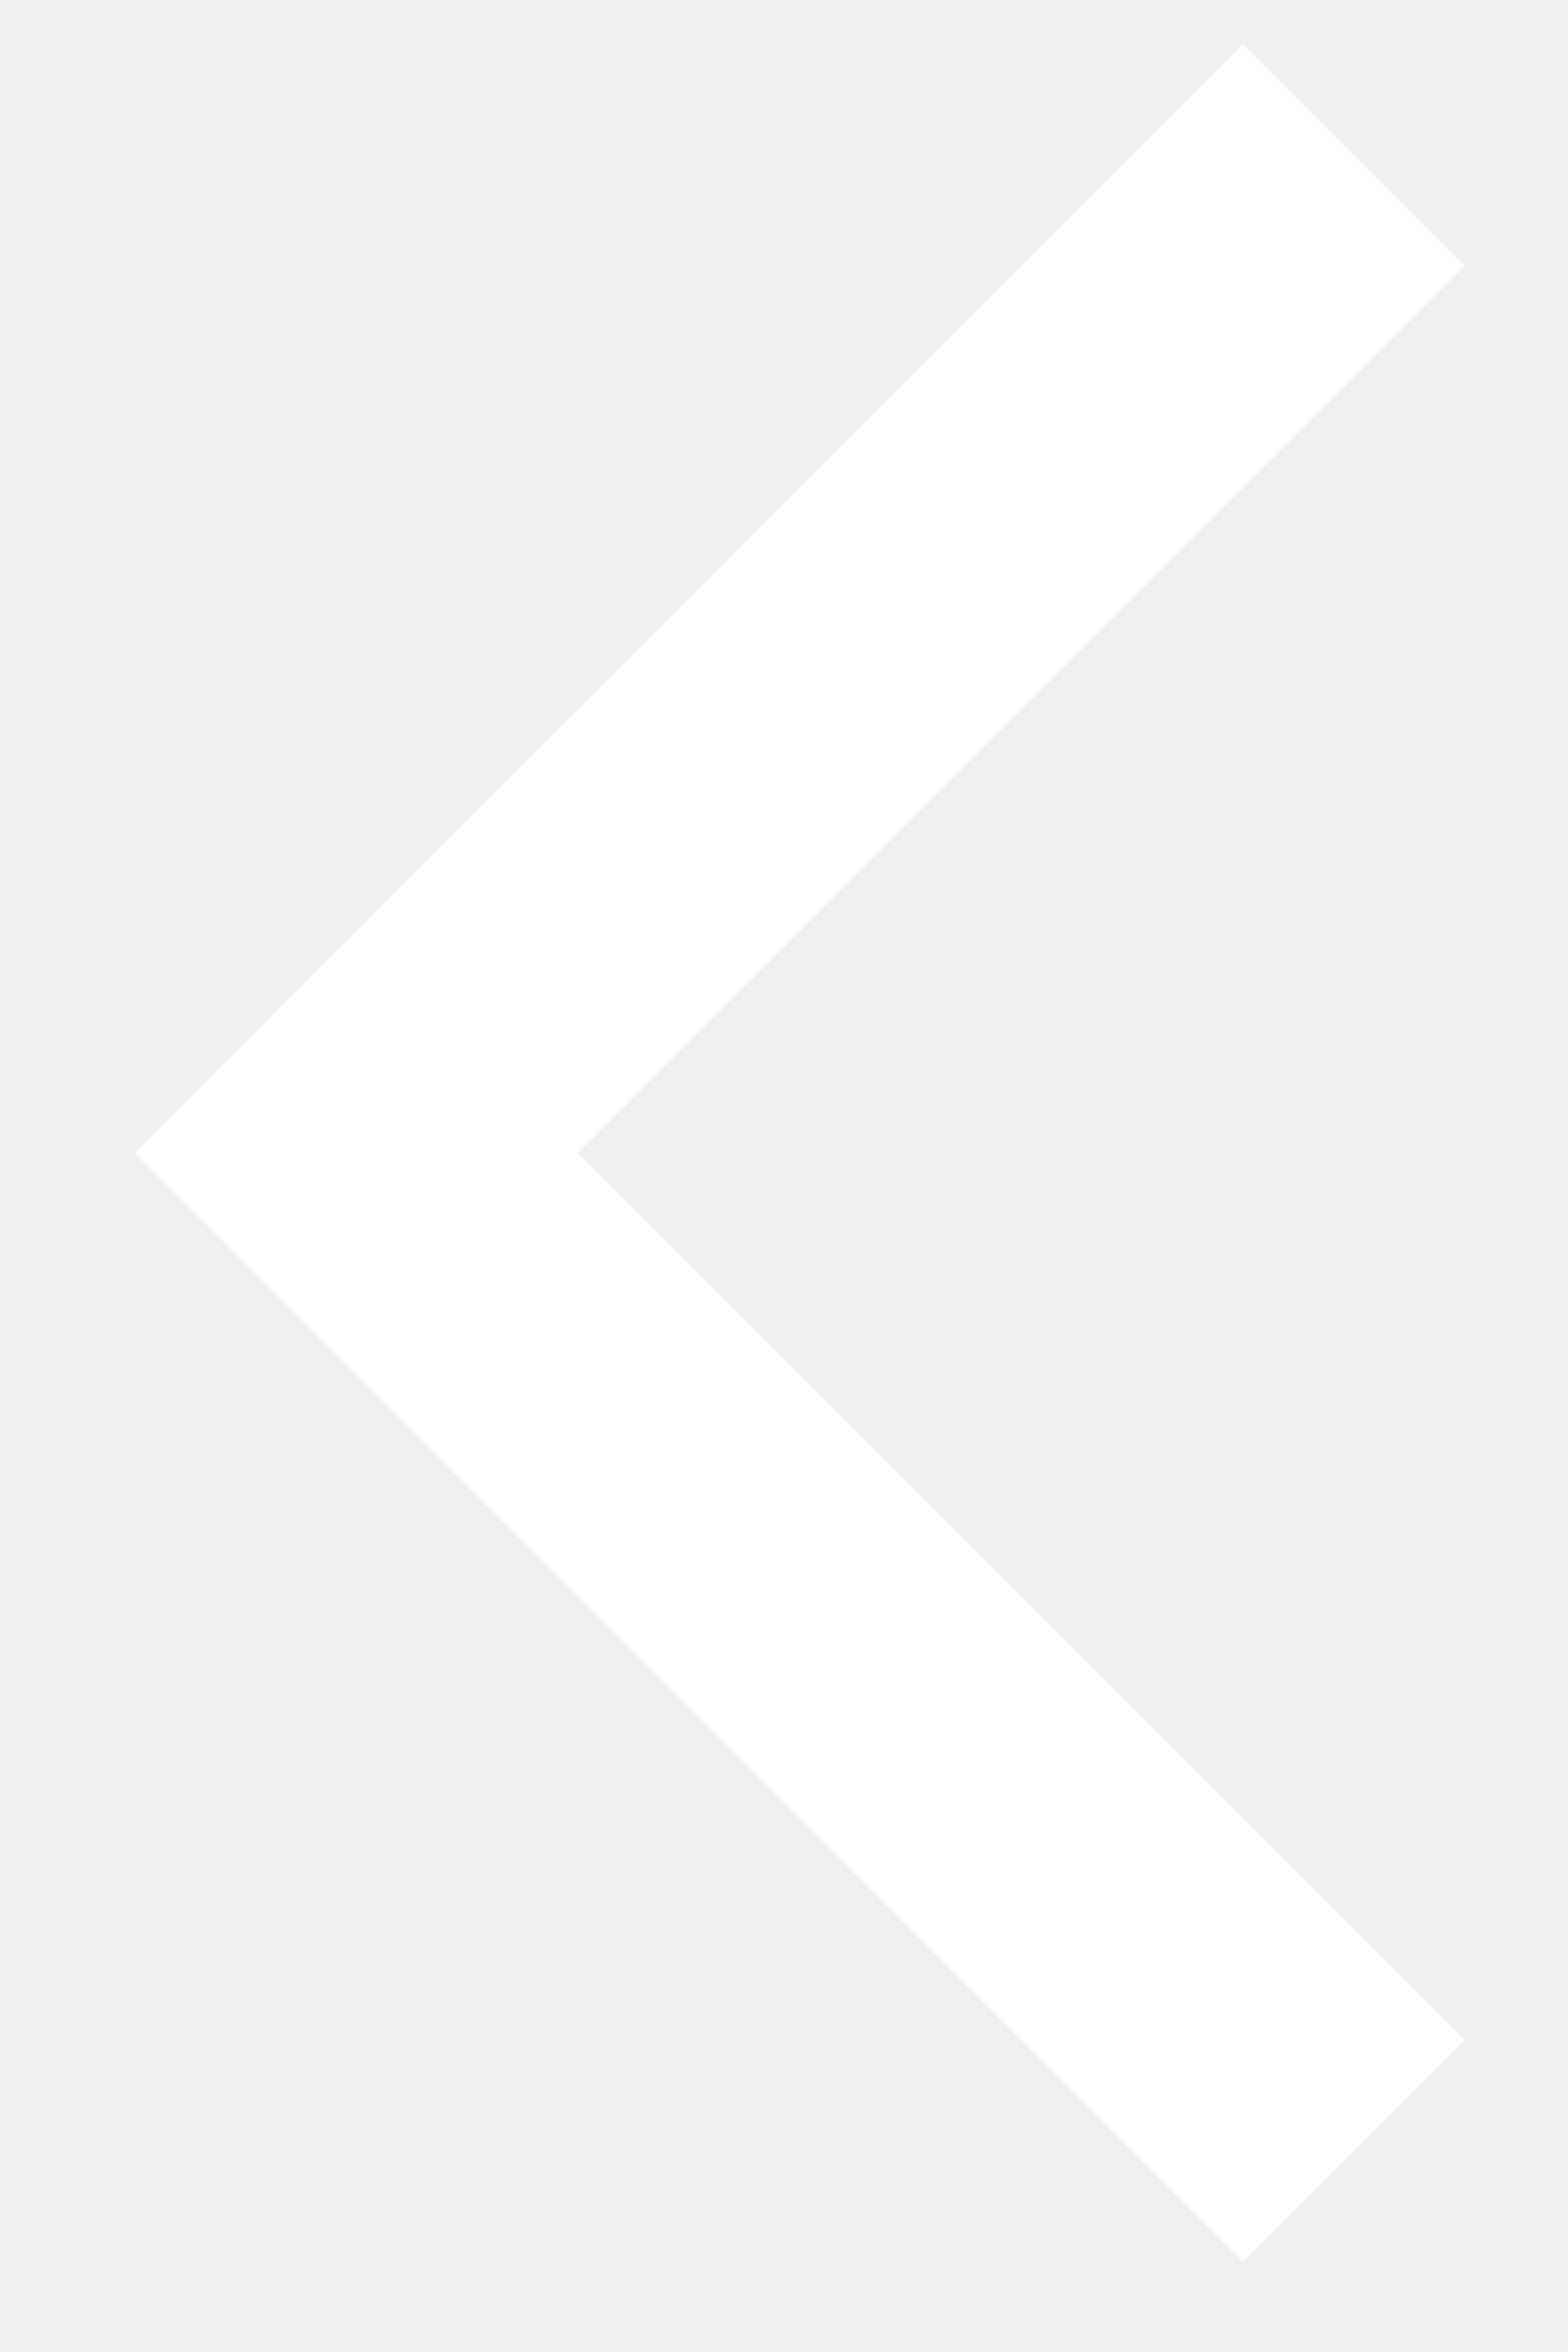
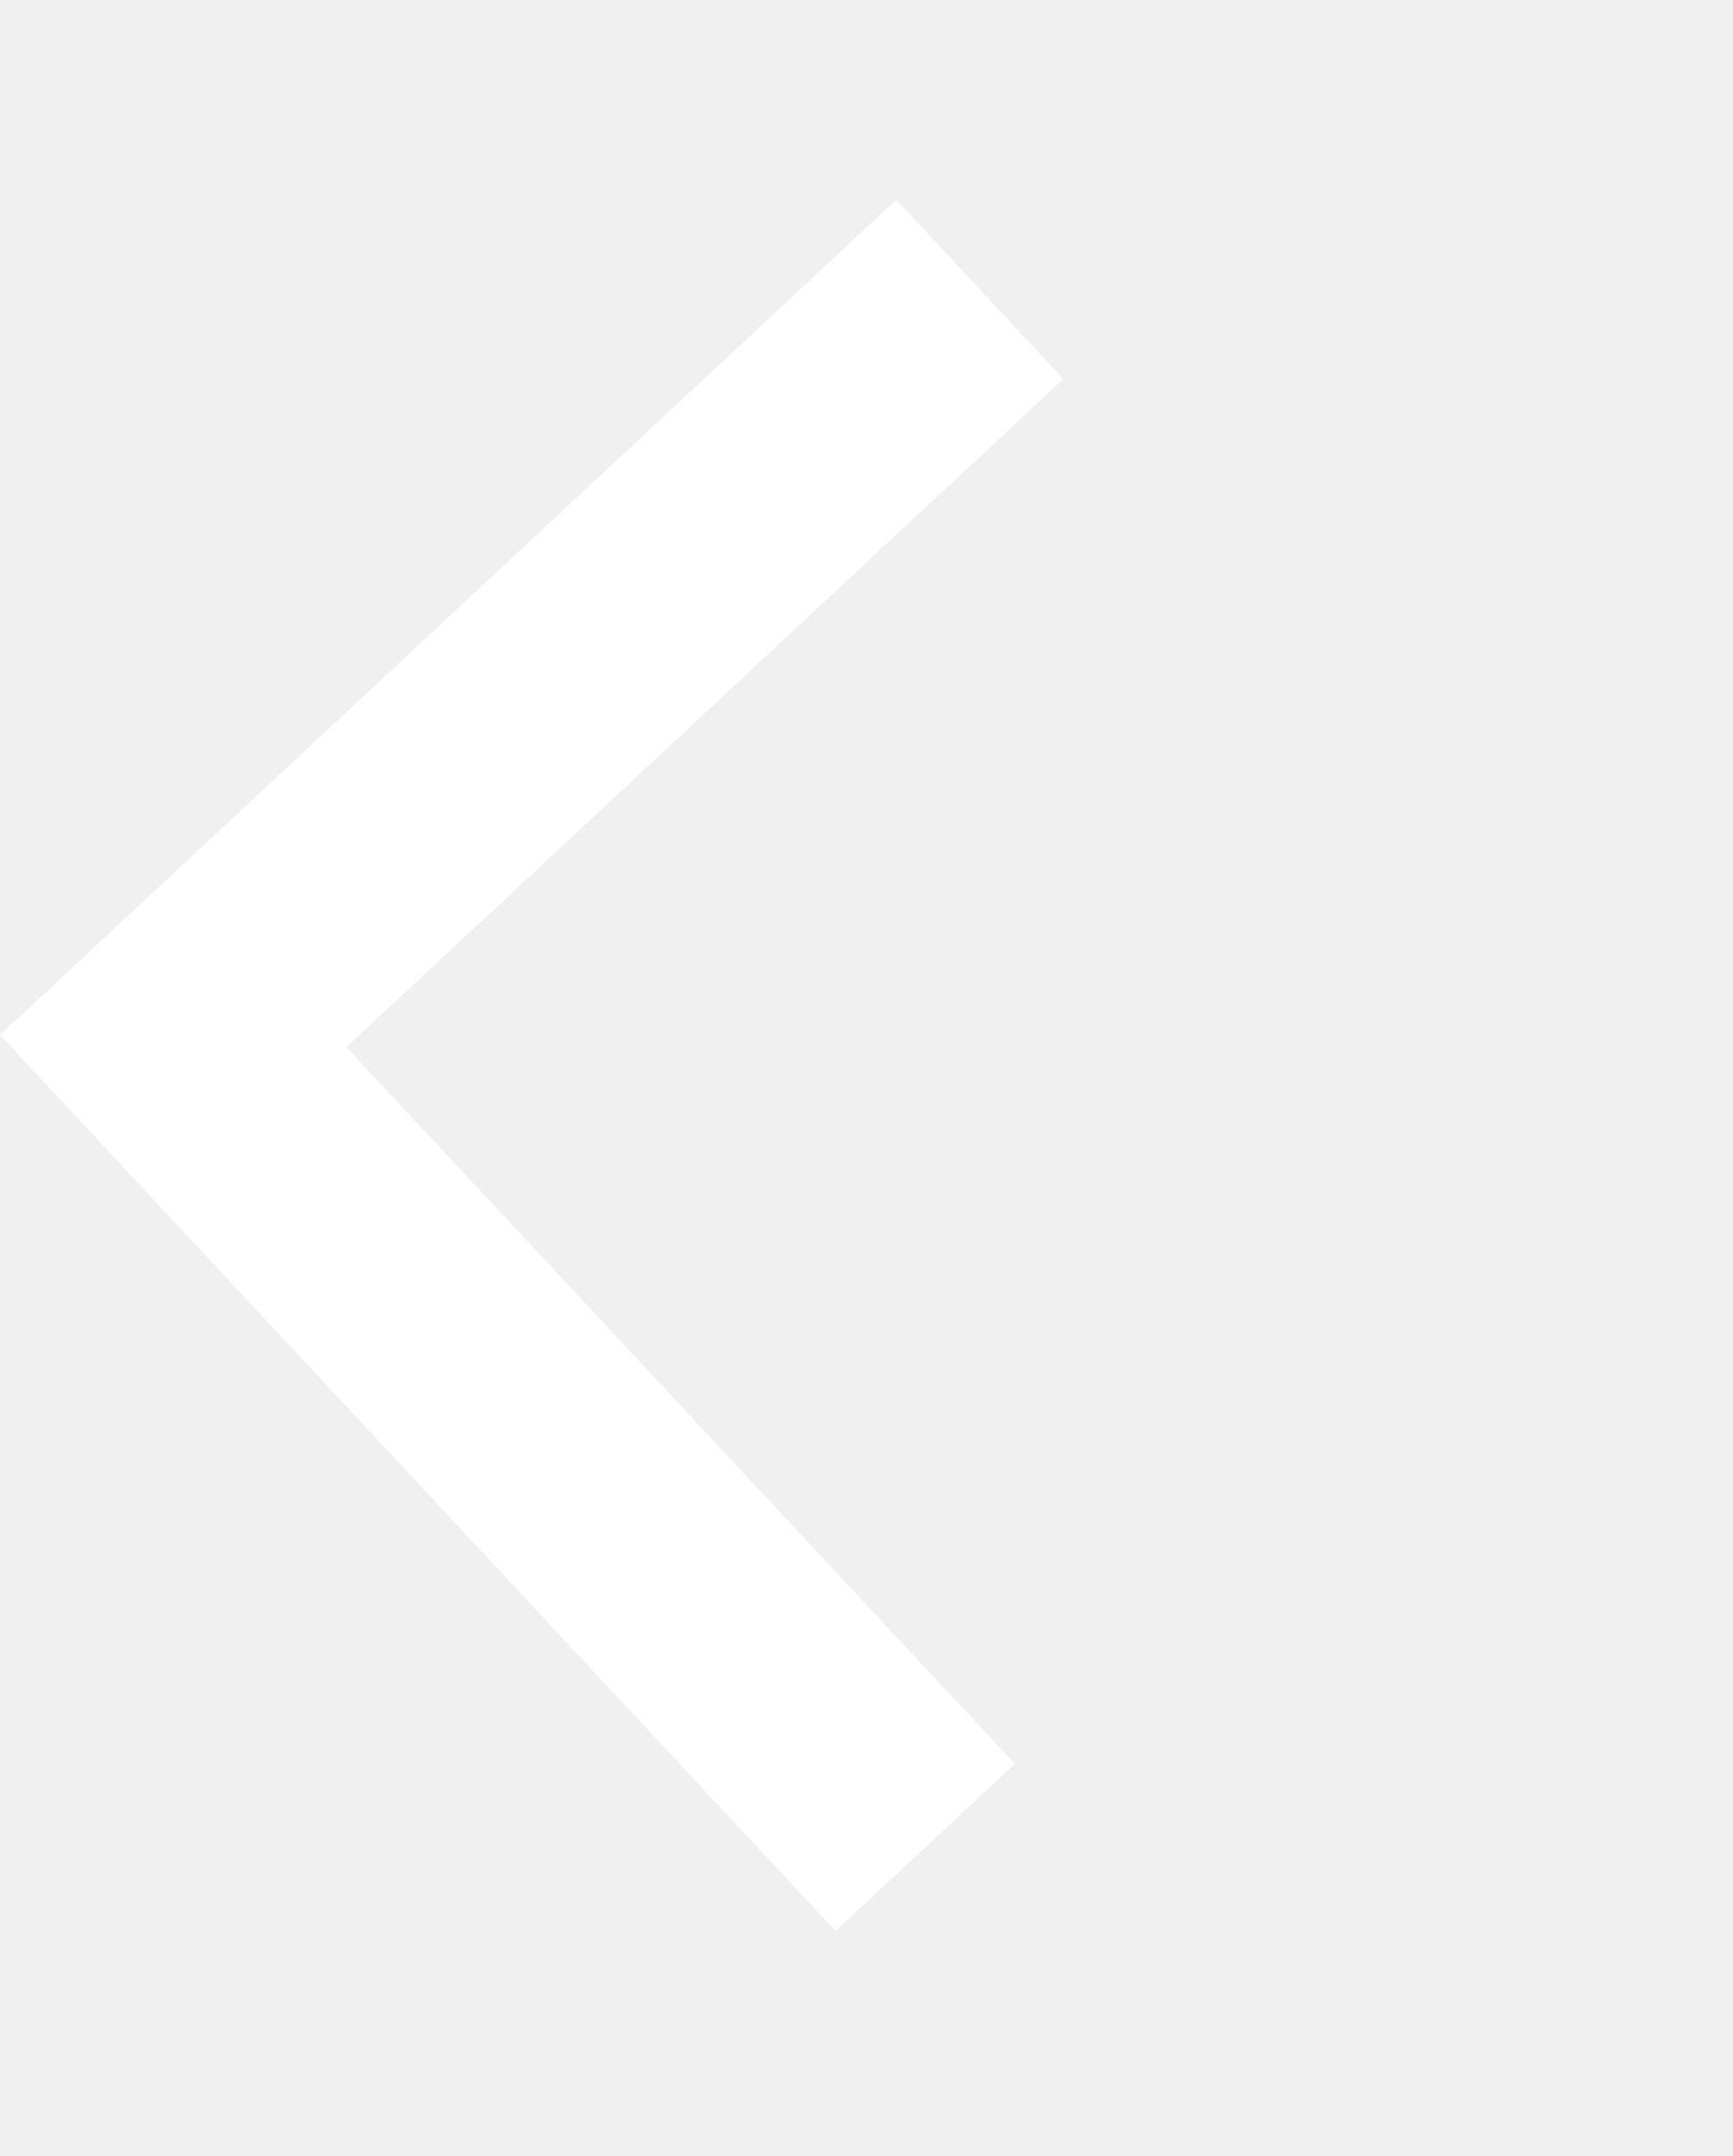
- <svg xmlns="http://www.w3.org/2000/svg" width="10" height="15" viewBox="0 0 10 15" fill="none">
-   <path d="M9.343 13.01L3.686 7.353L9.343 1.696L7.929 0.282L0.858 7.353L7.929 14.424L9.343 13.01Z" fill="white" />
+ <svg xmlns="http://www.w3.org/2000/svg" width="14.133" height="17.595" viewBox="0 0 14.133 17.595">
+   <g id="Group_2845" data-name="Group 2845" transform="matrix(0.999, 0.035, -0.035, 0.999, 4.571, -0.014)">
+     <path id="chevron" d="M10,8H2V0H0V10H10Z" transform="translate(2.798 1.548) rotate(45)" fill="#fff" />
+     <rect id="Rectangle_1847" data-name="Rectangle 1847" width="4.808" height="17.438" transform="translate(0.394)" fill="none" />
+   </g>
</svg>
